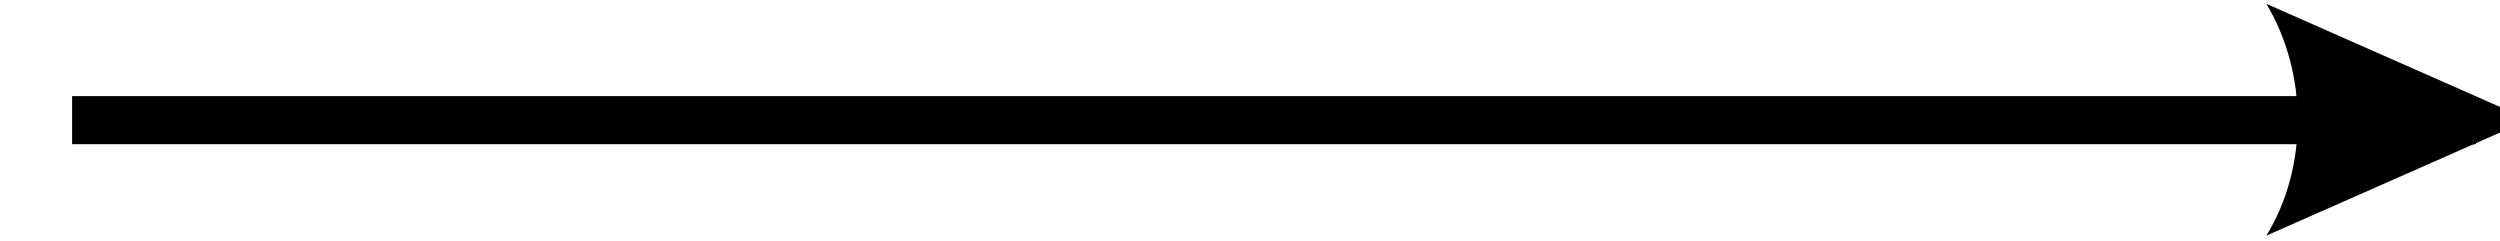
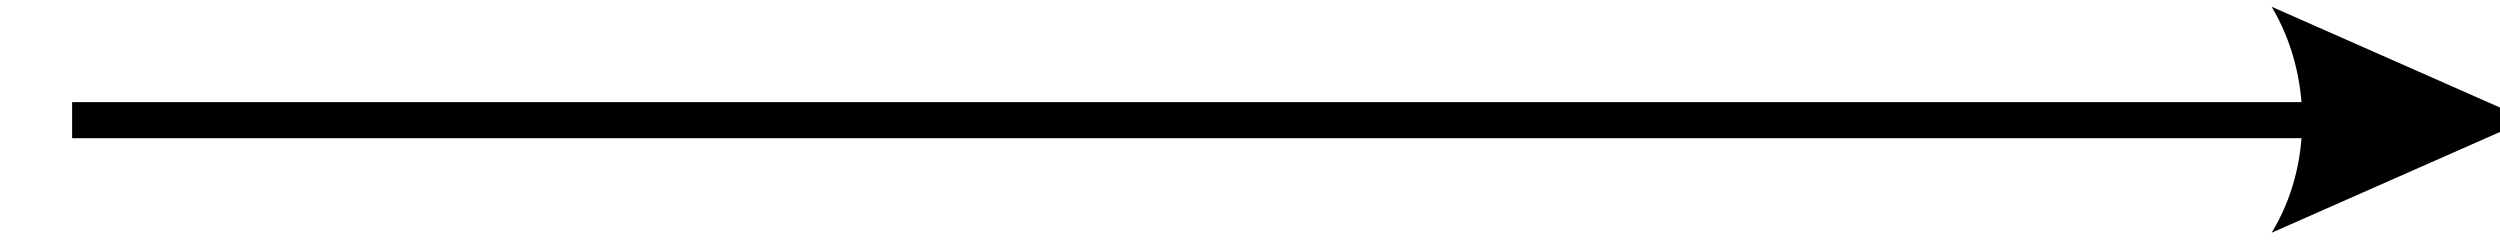
<svg xmlns="http://www.w3.org/2000/svg" xmlns:ns1="http://www.b3mn.org/oryx" width="104" height="10" version="1.0" ns1:edge="edge">
  <defs>
    <marker orient="auto" refY="0.0" refX="0.0" id="Arrow2Mstart" style="overflow:visible">
-       <path style="font-size:12.0;fill-rule:evenodd;stroke-width:0.625;stroke-linejoin:round" d="M 8.719,4.034 L -2.207,0.016 L 8.719,-4.002 C 6.973,-1.63 6.983,1.616 8.719,4.034 z " transform="scale(0.5,0.6) translate(0,0) rotate(180)" />
+       <path style="font-size:12.0;fill-rule:evenodd;stroke-width:0.625;stroke-linejoin:round" d="M 8.719,4.034 L -2.207,0.016 L 8.719,-4.002 C 6.973,-1.63 6.983,1.616 8.719,4.034 z " transform="scale(0.5,0.6) scale(1.3) translate(0,0) rotate(180)" />
    </marker>
  </defs>
  <g>
-     <path id="edge" d="M 3 5 L 103 5" stroke="black" fill="none" stroke-width="2" stroke-linecap="butt" stroke-linejoin="round" marker-end="url(#Arrow2Mstart)" />
+     <path id="edge" d="M 3 5 L 103 5" stroke="black" fill="none" stroke-width="1.5" stroke-linecap="butt" stroke-linejoin="round" marker-end="url(#Arrow2Mstart)" />
  </g>
</svg>
